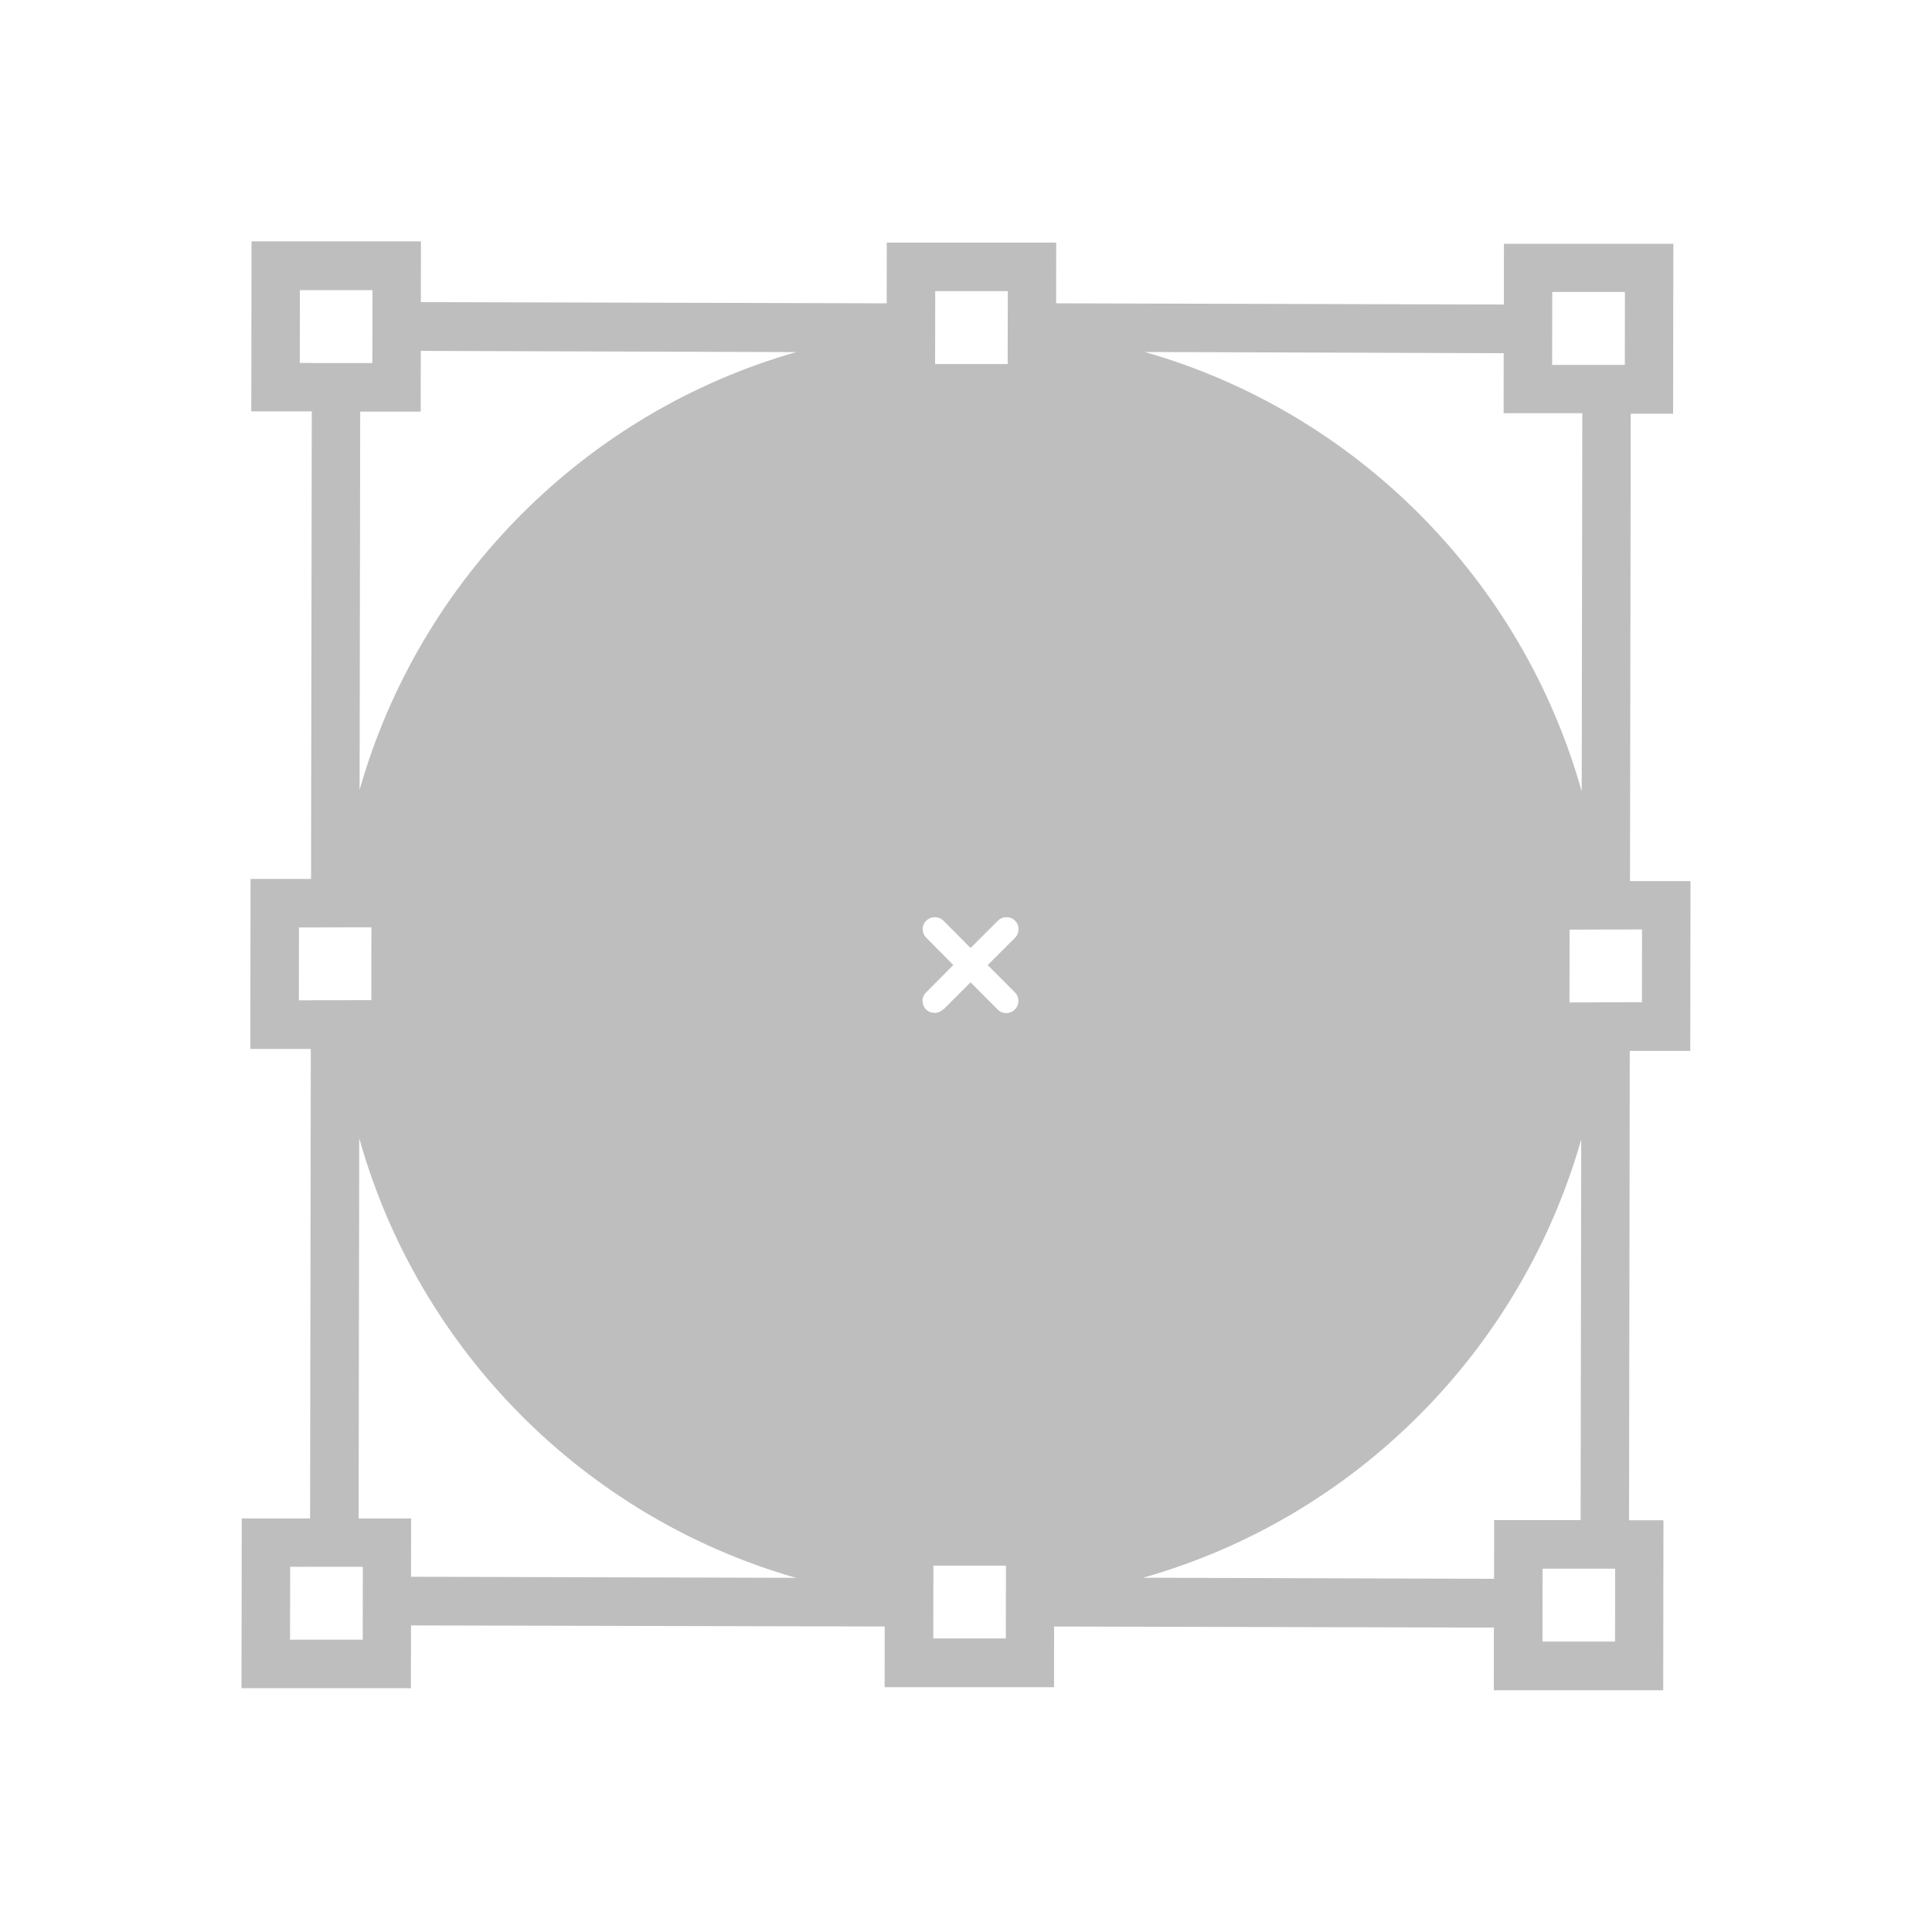
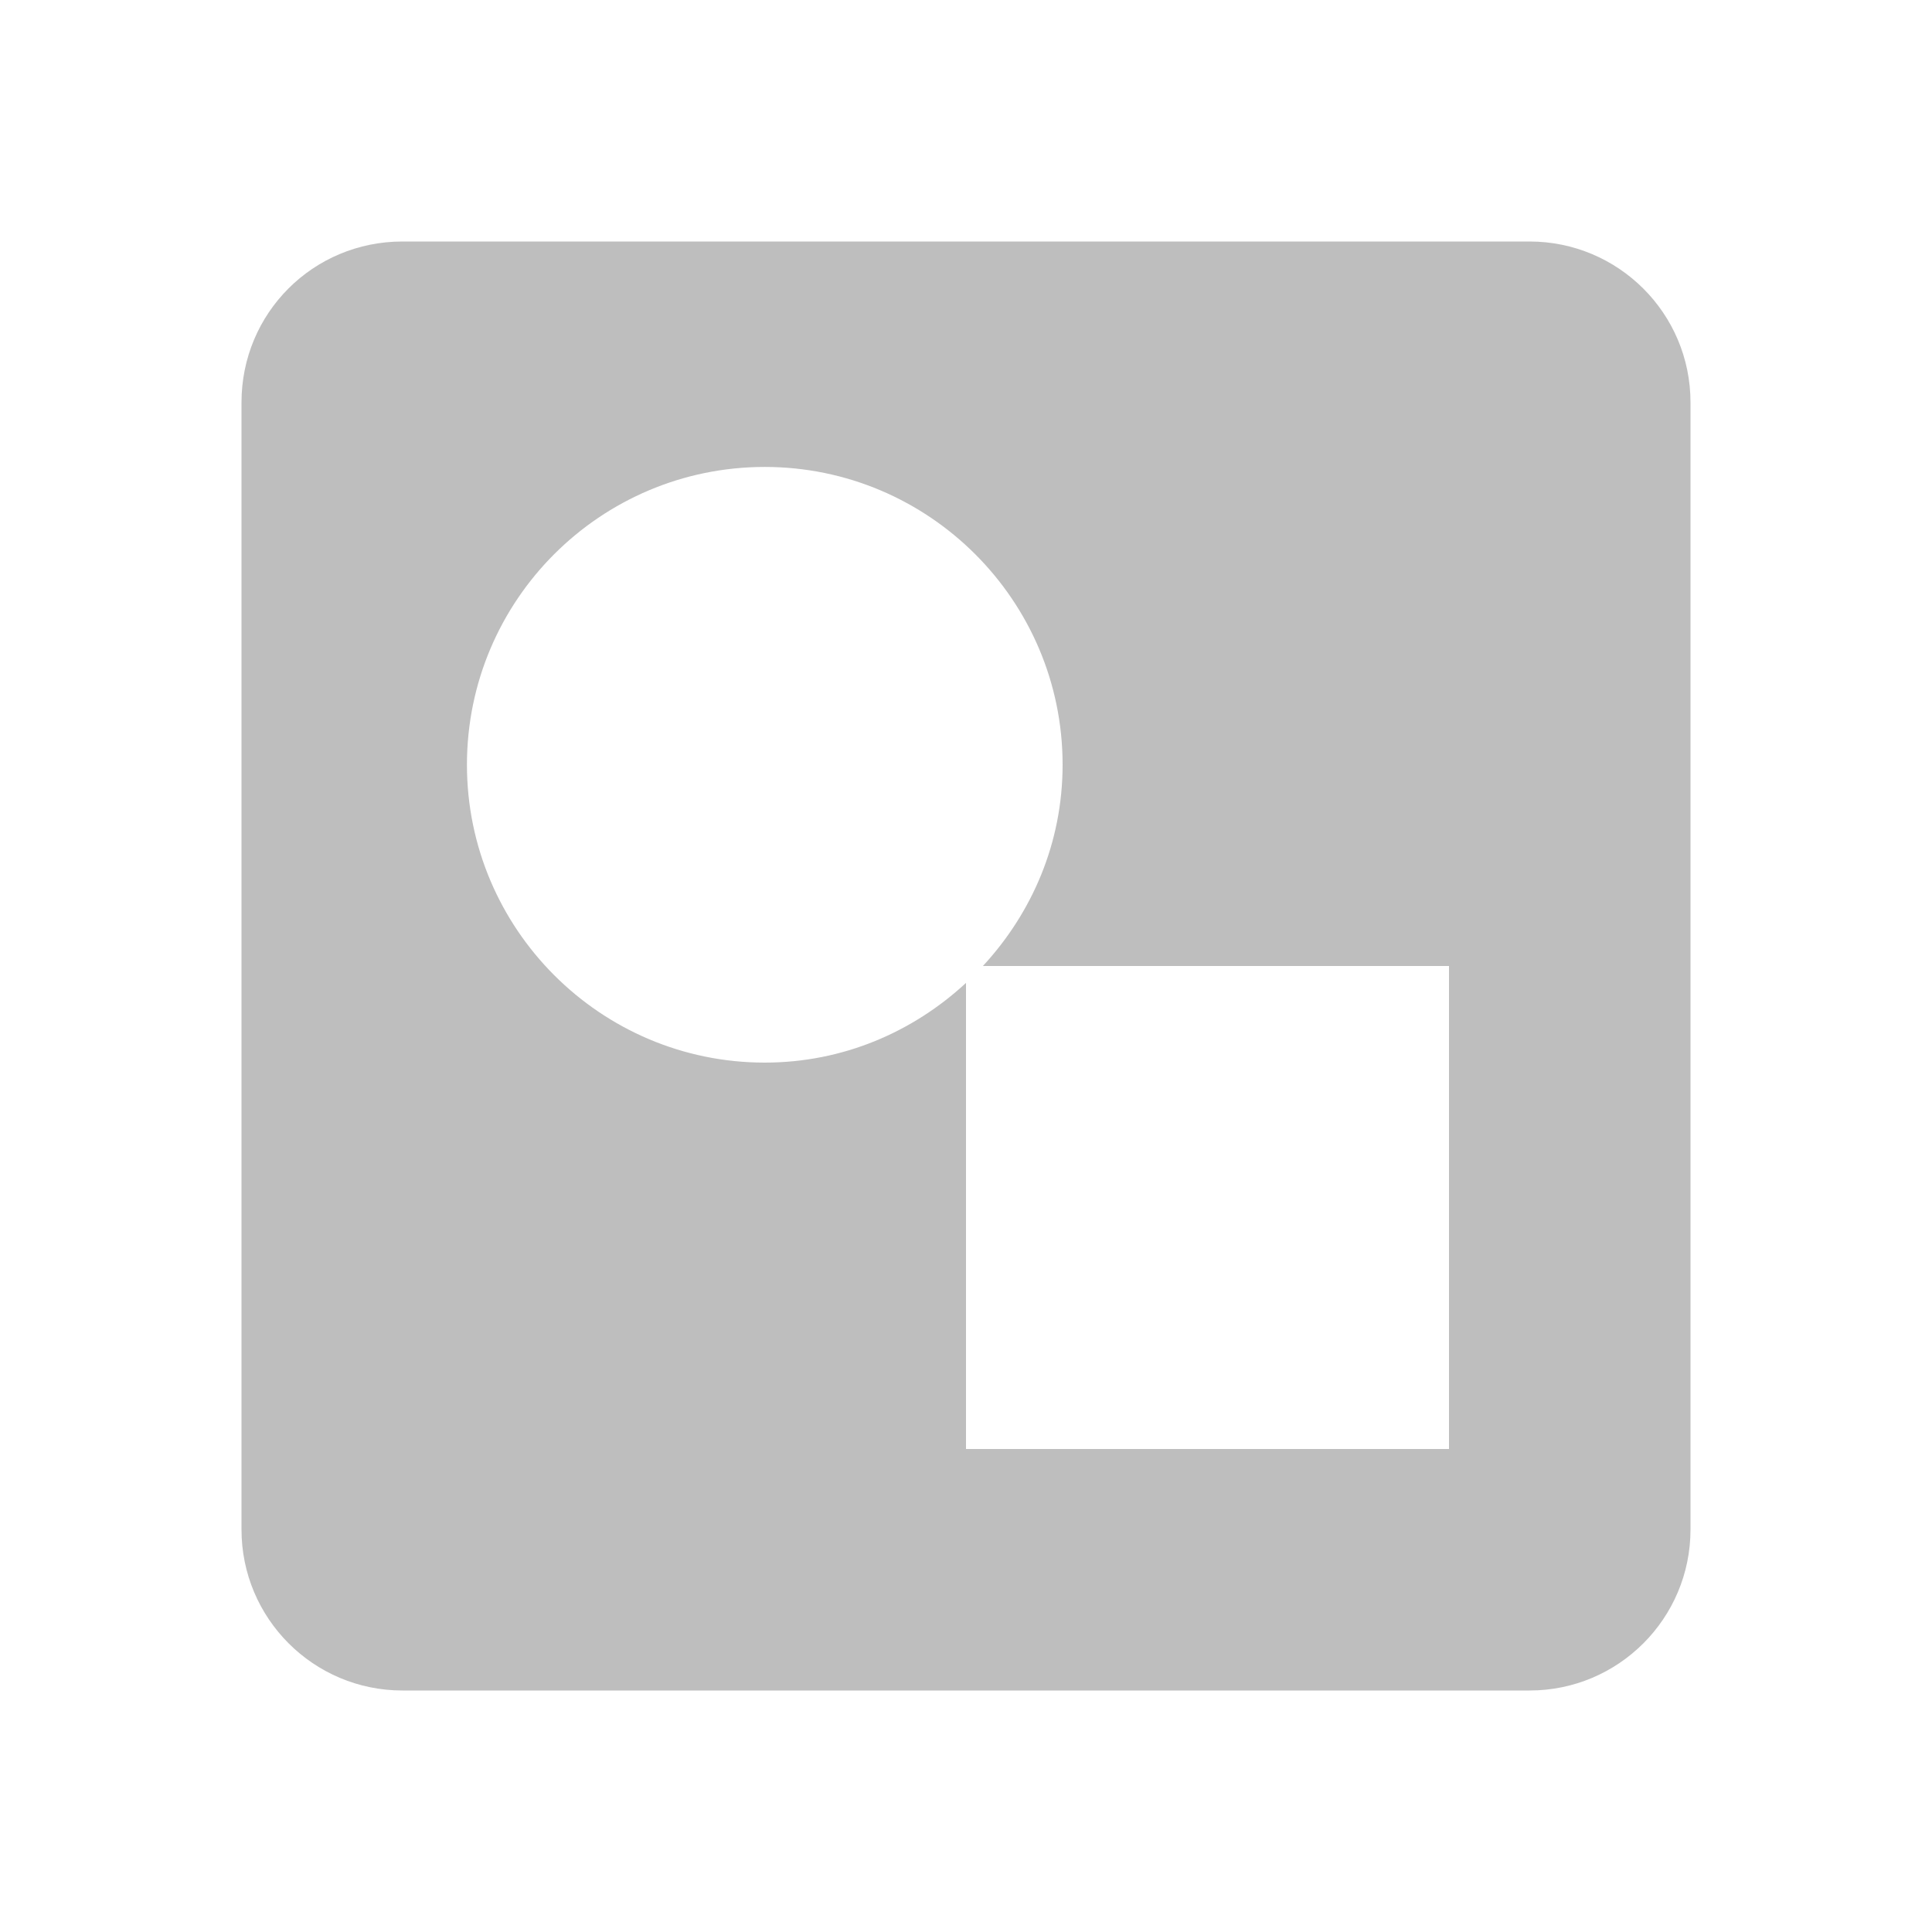
<svg xmlns="http://www.w3.org/2000/svg" xmlns:ns1="http://www.openswatchbook.org/uri/2009/osb" height="16" id="svg7384" style="enable-background:new" version="1.1" width="16">
  <defs id="defs7386">
    <linearGradient id="linearGradient5606" ns1:paint="solid">
      <stop id="stop5608" offset="0" style="stop-color:#000000;stop-opacity:1;" />
    </linearGradient>
    <linearGradient id="linearGradient4207" ns1:paint="gradient">
      <stop style="stop-color:#3498db;stop-opacity:1;" offset="0" id="stop3371" />
      <stop style="stop-color:#3498db;stop-opacity:0;" offset="1" id="stop3373" />
    </linearGradient>
  </defs>
-   <path d="m 2.582,3.408 -0.006,3.871 -0.501,0 -0.002,1.408 0.501,0 -0.006,3.888 -0.566,0 L 2,13.981 l 1.403,0 7.713e-4,-0.52 3.923,0.009 -7.564e-4,0.503 1.403,0 7.564e-4,-0.503 3.642,0.009 -7.63e-4,0.519 1.403,0 0.002,-1.408 -0.285,0 0.006,-3.887 0.501,0 L 14,7.297 l -0.501,0 0.006,-3.871 0.351,0 0.002,-1.407 -1.403,0 -7.32e-4,0.503 -3.708,-0.01 7.563e-4,-0.503 -1.403,0 -7.564e-4,0.503 -3.858,-0.01 7.571e-4,-0.503 -1.403,0 -0.002,1.408 0.501,0 z m 5.891e-4,-0.402 -0.1,-1.903e-4 9.487e-4,-0.603 0.601,0 -8.35e-5,0.101 -5.892e-4,0.402 -1.1e-4,0.101 -0.1,-9.51e-5 -0.401,0 z m 10.916,4.691 0.1,0 -8.72e-4,0.603 -0.1,0 -0.209,7.614e-4 -0.191,8.567e-4 -0.1,0 8.88e-4,-0.603 0.1,9.51e-5 0.191,-8.566e-4 0.209,0 z M 2.575,8.284 l -0.1,-9.51e-5 9.487e-4,-0.603 0.1,0 0.209,-7.615e-4 0.191,-7.614e-4 0.1,9.52e-5 -9.487e-4,0.603 -0.1,0 -0.191,7.615e-4 -0.21,9.52e-5 z m 5.236,0.075 c -0.039,0.039 -0.103,0.039 -0.142,4.759e-4 -0.02,-0.02 -0.029,-0.046 -0.029,-0.071 -2.07e-5,-0.026 0.01,-0.051 0.03,-0.07 L 7.895,7.992 7.67,7.765 c -0.02,-0.02 -0.029,-0.047 -0.029,-0.07 1.68e-4,-0.027 0.01,-0.051 0.03,-0.07 0.039,-0.039 0.103,-0.039 0.142,-4.759e-4 L 8.038,7.851 8.264,7.625 c 0.039,-0.039 0.103,-0.039 0.142,-5.711e-4 0.039,0.039 0.039,0.103 -1.673e-4,0.142 l -0.226,0.226 0.225,0.226 c 0.039,0.039 0.039,0.103 -1.942e-4,0.142 -0.039,0.039 -0.103,0.04 -0.142,5.711e-4 L 8.038,8.135 7.812,8.361 Z m -5.409,5.22 9.487e-4,-0.603 0.166,-5.71e-4 0.401,0 0.035,4.76e-4 -2.581e-4,0.084 -5.891e-4,0.402 -1.699e-4,0.117 -0.601,0 z m 1.004,-1.004 -0.436,0 0.005,-3.149 C 3.467,11.182 4.843,12.566 6.592,13.067 l -3.188,-0.009 6.622e-4,-0.486 z m 4.323,0.995 1.11e-4,-0.101 2.989e-4,-0.21 2.902e-4,-0.192 1.11e-4,-0.101 0.601,0 -8.4e-5,0.1 -2.903e-4,0.192 -2.989e-4,0.21 -8.4e-5,0.101 -0.601,0 z m 5.647,-0.578 -7.1e-4,0.486 -1.69e-4,0.117 -0.601,0 1.43e-4,-0.117 5.97e-4,-0.402 2.58e-4,-0.085 0.316,0 0.285,0 z m -0.285,-0.403 -0.717,0 -7.18e-4,0.486 -2.907,-0.009 C 11.217,12.571 12.596,11.191 13.095,9.436 l -0.005,3.149 z m 0.366,-10.171 -1.1e-4,0.101 -7.33e-4,0.503 -0.351,0 -0.251,0 1.1e-4,-0.101 5.97e-4,-0.402 1.11e-4,-0.101 0.601,0 z m -1.004,1.004 0.651,0 -0.005,3.132 C 12.606,4.799 11.23,3.415 9.481,2.915 l 2.972,0.01 -7.32e-4,0.503 z m -4.107,-1.011 -1.101e-4,0.101 -2.989e-4,0.21 -2.903e-4,0.192 -1.11e-4,0.101 -0.601,0 1.11e-4,-0.101 2.901e-4,-0.192 2.99e-4,-0.21 1.102e-4,-0.101 0.601,0 z M 6.607,2.912 C 4.857,3.407 3.477,4.787 2.978,6.541 l 0.005,-3.132 0.501,0 7.561e-4,-0.503 3.122,0.01 z" id="path7-7" style="opacity:1;fill:#bebebe;fill-opacity:1" />
+   <path id="path4271" d="M 12,12 H 8 V 8.14 C 7.56,8.547 6.98,8.8 6.333,8.8 4.973,8.8 3.867,7.693 3.867,6.333 A 2.467,2.467 0 0 1 6.333,3.867 C 7.693,3.867 8.8,4.973 8.8,6.333 8.8,6.98 8.547,7.56 8.14,8 H 12 M 12.667,2 H 3.333 C 2.593,2 2,2.593 2,3.333 V 12.667 A 1.333,1.333 0 0 0 3.333,14 h 9.333 A 1.333,1.333 0 0 0 14,12.667 V 3.333 C 14,2.593 13.4,2 12.667,2 Z" style="fill:#bebebe;fill-opacity:1;stroke-width:0.667" />
</svg>
